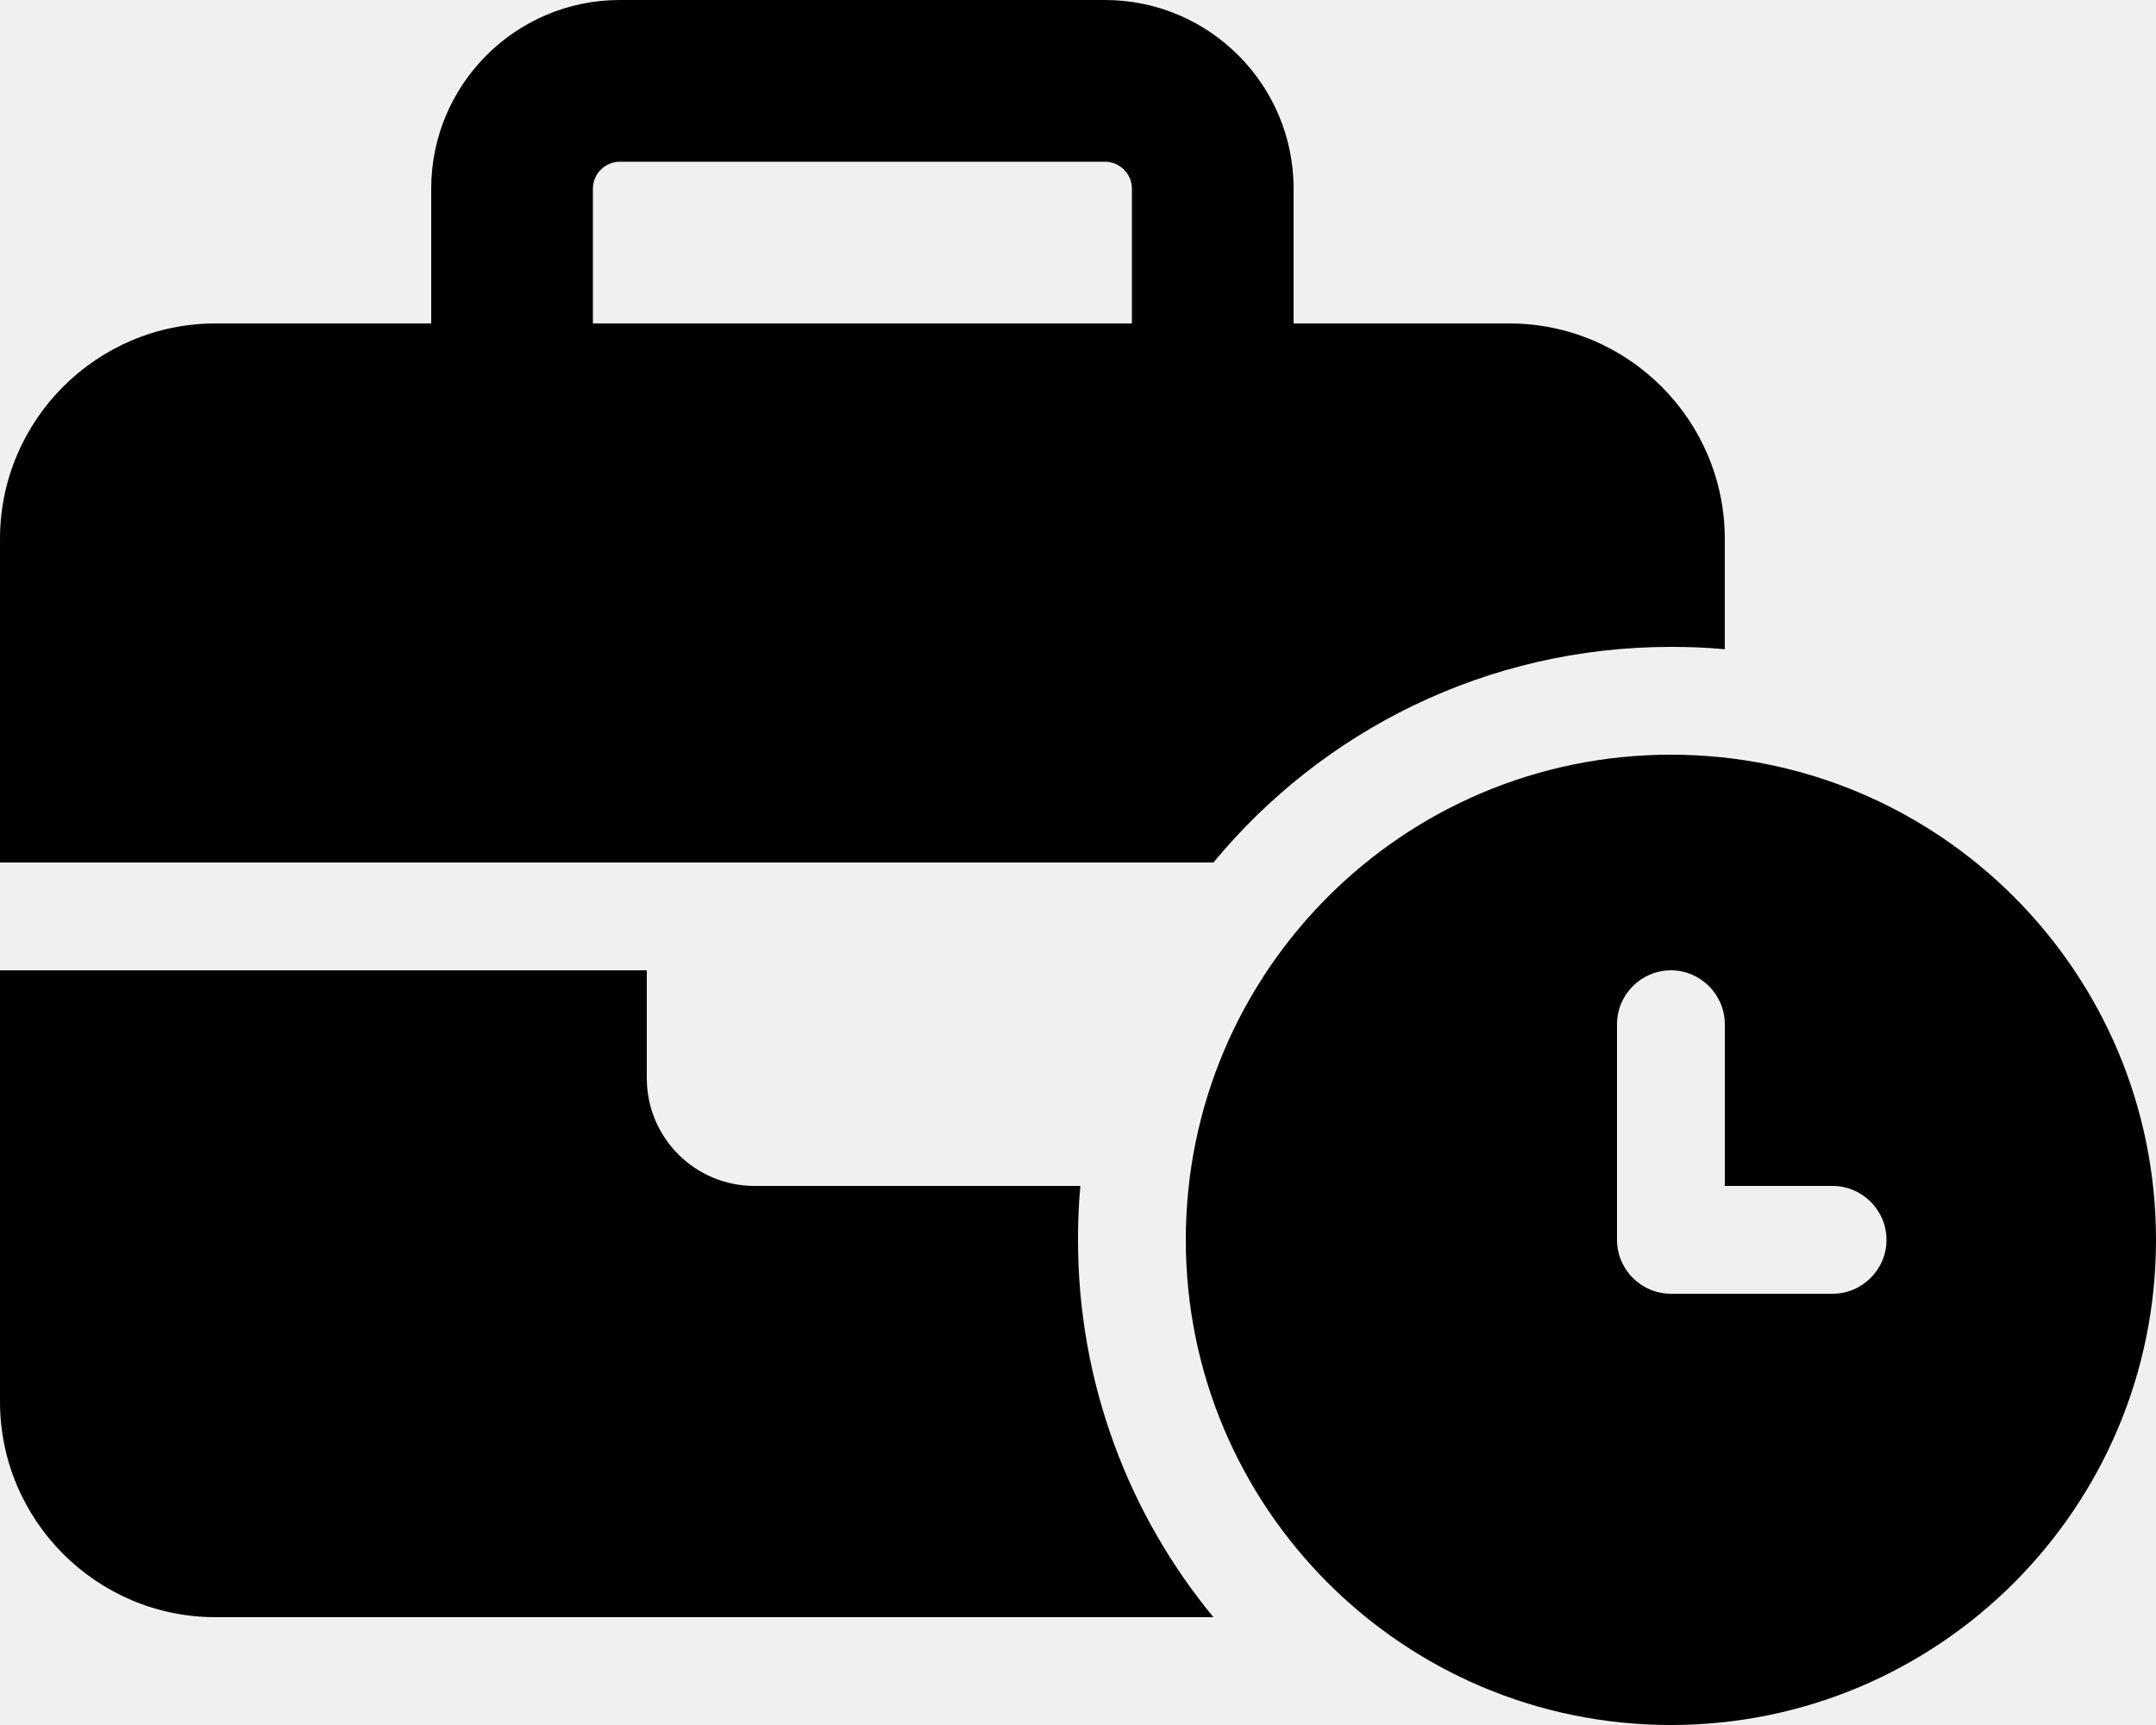
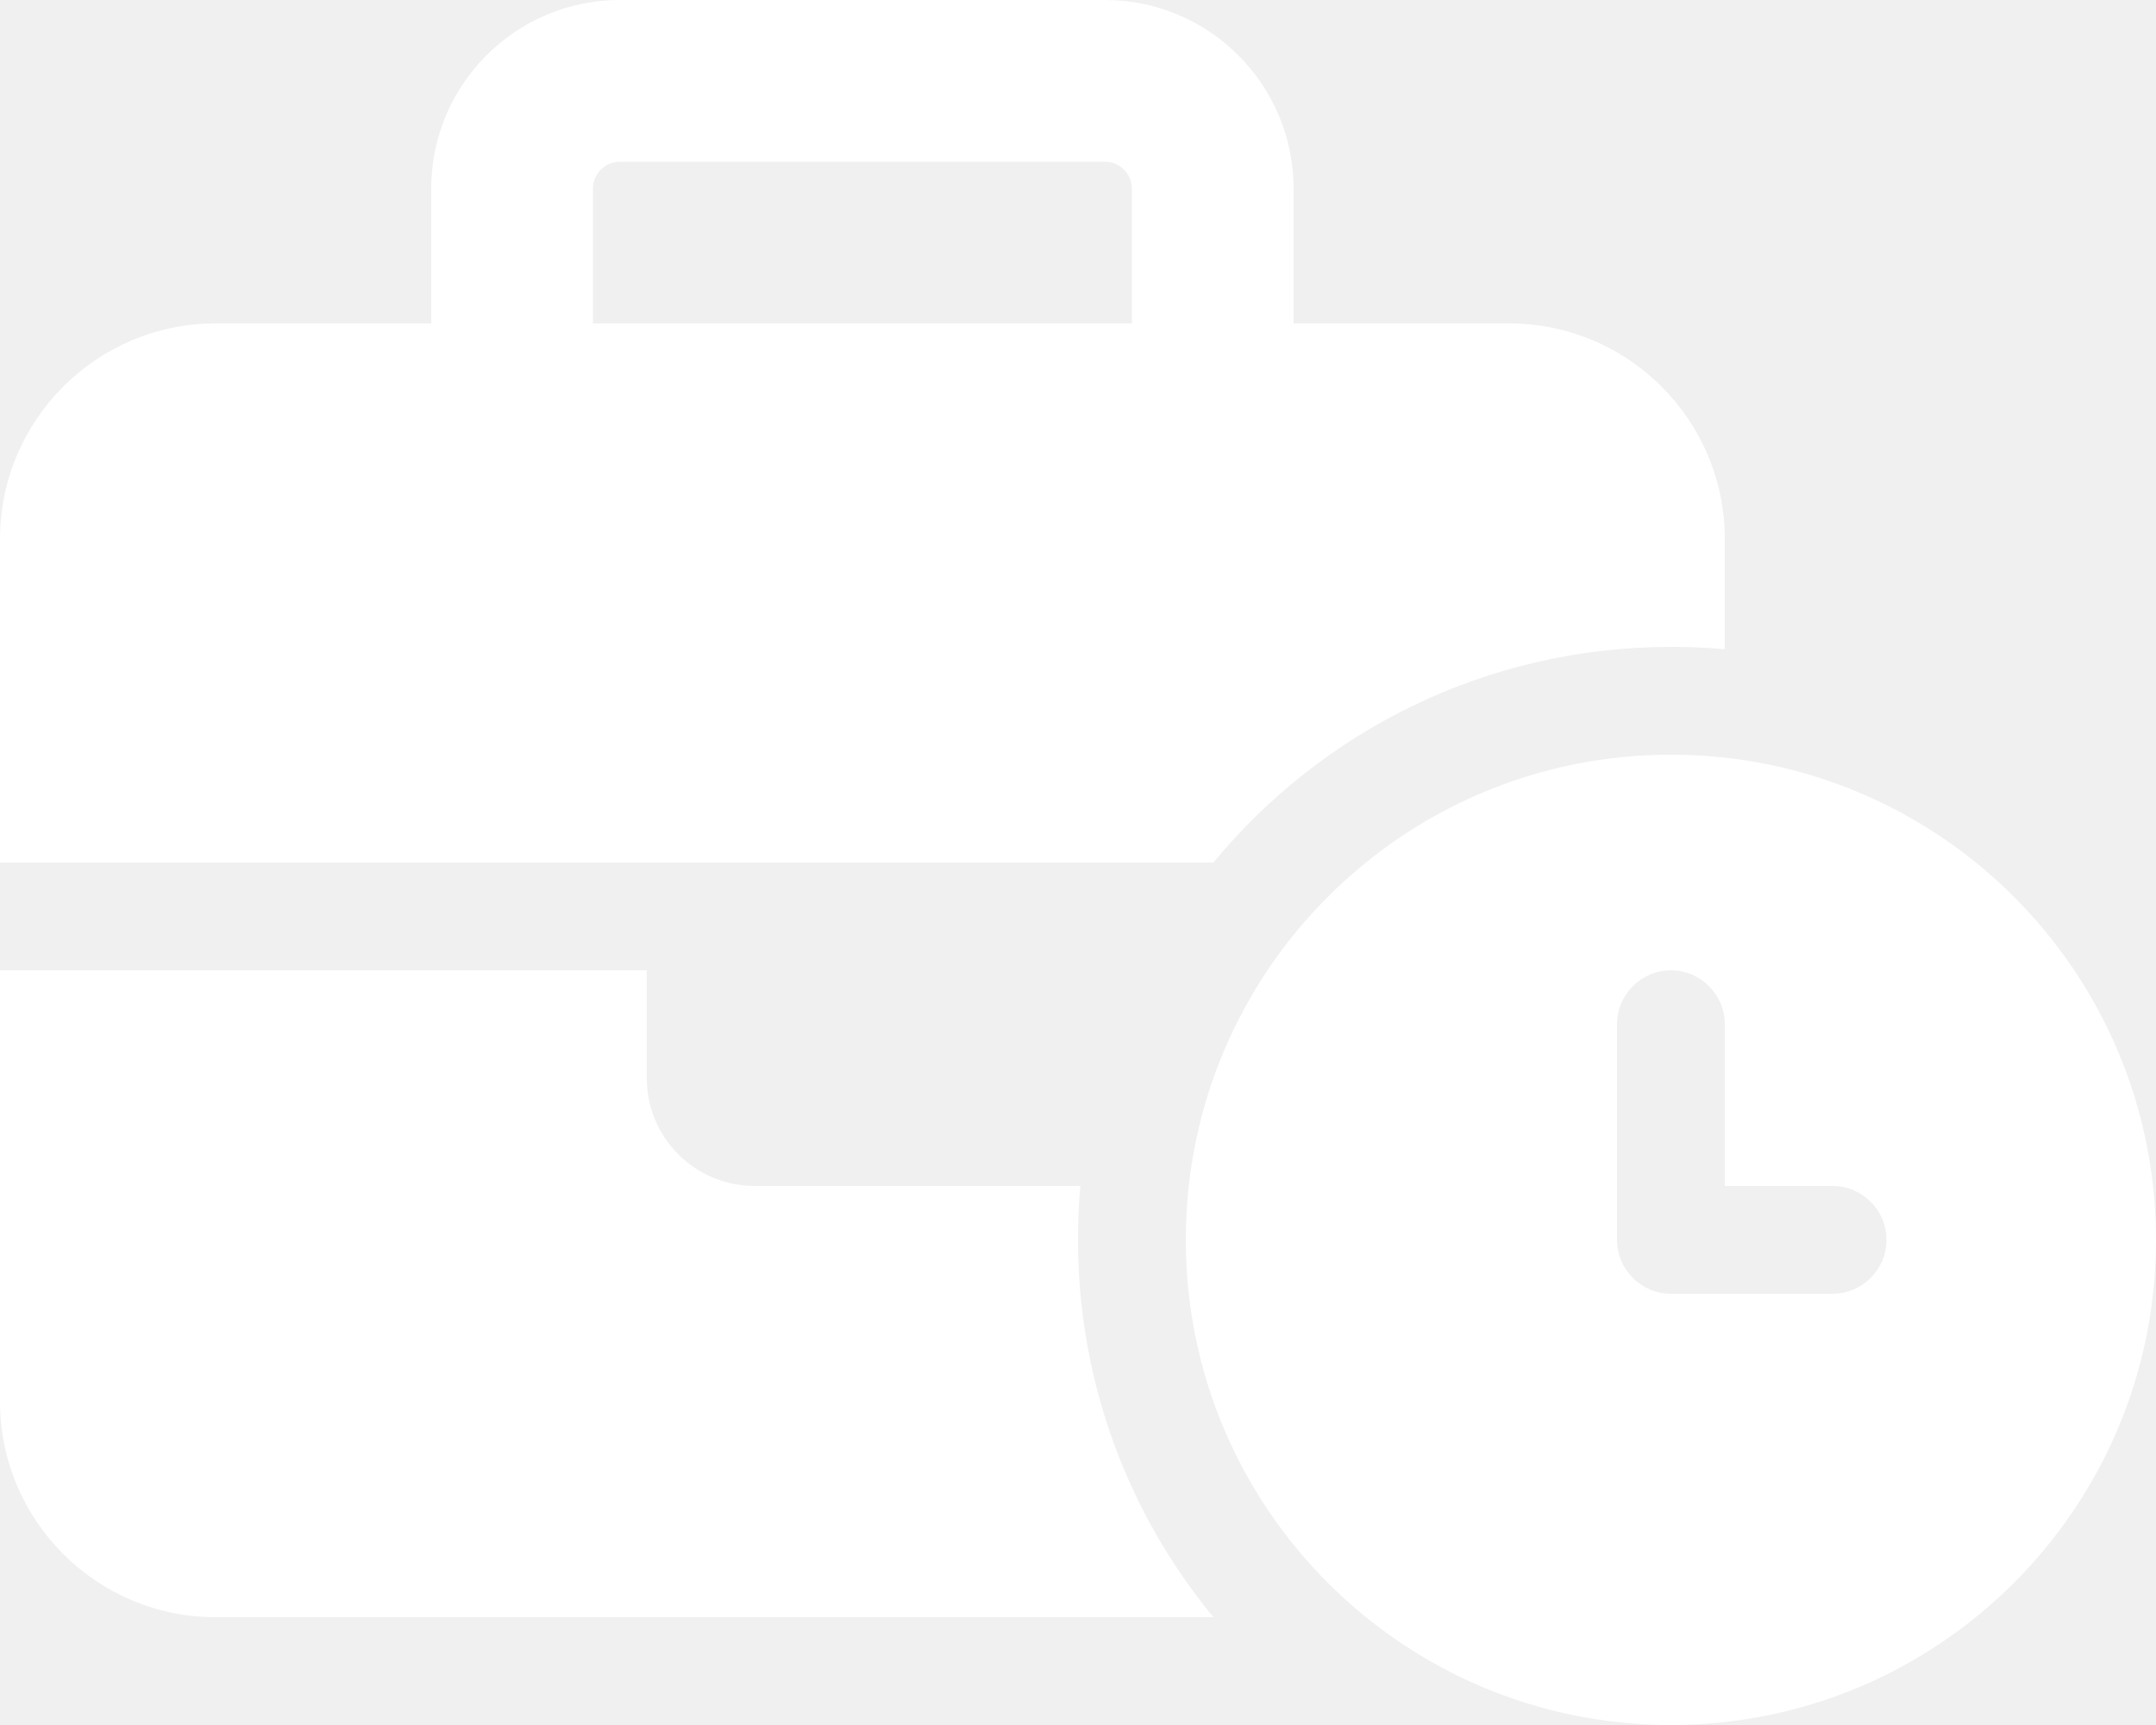
<svg xmlns="http://www.w3.org/2000/svg" viewBox="0 0 640 512">
-   <path d="M184 48H328c4.4 0 8 3.6 8 8V96H176V56c0-4.4 3.6-8 8-8zm-56 8V96H64C28.7 96 0 124.7 0 160v96H192 352h8.2c32.3-39.1 81.1-64 135.8-64c5.4 0 10.7 .2 16 .7V160c0-35.3-28.7-64-64-64H384V56c0-30.9-25.1-56-56-56H184c-30.9 0-56 25.1-56 56zM320 352H224c-17.7 0-32-14.3-32-32V288H0V416c0 35.3 28.7 64 64 64H360.2C335.1 449.6 320 410.5 320 368c0-5.4 .2-10.7 .7-16l-.7 0zm320 16a144 144 0 1 0 -288 0 144 144 0 1 0 288 0zM496 288c8.8 0 16 7.2 16 16v48h32c8.8 0 16 7.2 16 16s-7.2 16-16 16H496c-8.8 0-16-7.2-16-16V304c0-8.8 7.2-16 16-16z" />
+   <path d="M184 48H328c4.4 0 8 3.6 8 8V96H176V56c0-4.4 3.6-8 8-8zm-56 8V96H64C28.7 96 0 124.7 0 160v96H192 352h8.2c32.3-39.1 81.1-64 135.8-64c5.4 0 10.7 .2 16 .7V160c0-35.3-28.7-64-64-64H384V56c0-30.9-25.1-56-56-56H184c-30.9 0-56 25.1-56 56zM320 352H224c-17.7 0-32-14.3-32-32V288H0V416c0 35.3 28.7 64 64 64H360.2C335.1 449.6 320 410.5 320 368c0-5.4 .2-10.7 .7-16l-.7 0zm320 16a144 144 0 1 0 -288 0 144 144 0 1 0 288 0zM496 288c8.8 0 16 7.2 16 16v48h32c8.8 0 16 7.2 16 16s-7.2 16-16 16H496c-8.8 0-16-7.2-16-16V304c0-8.8 7.2-16 16-16z" fill="#ffffff" />
</svg>
